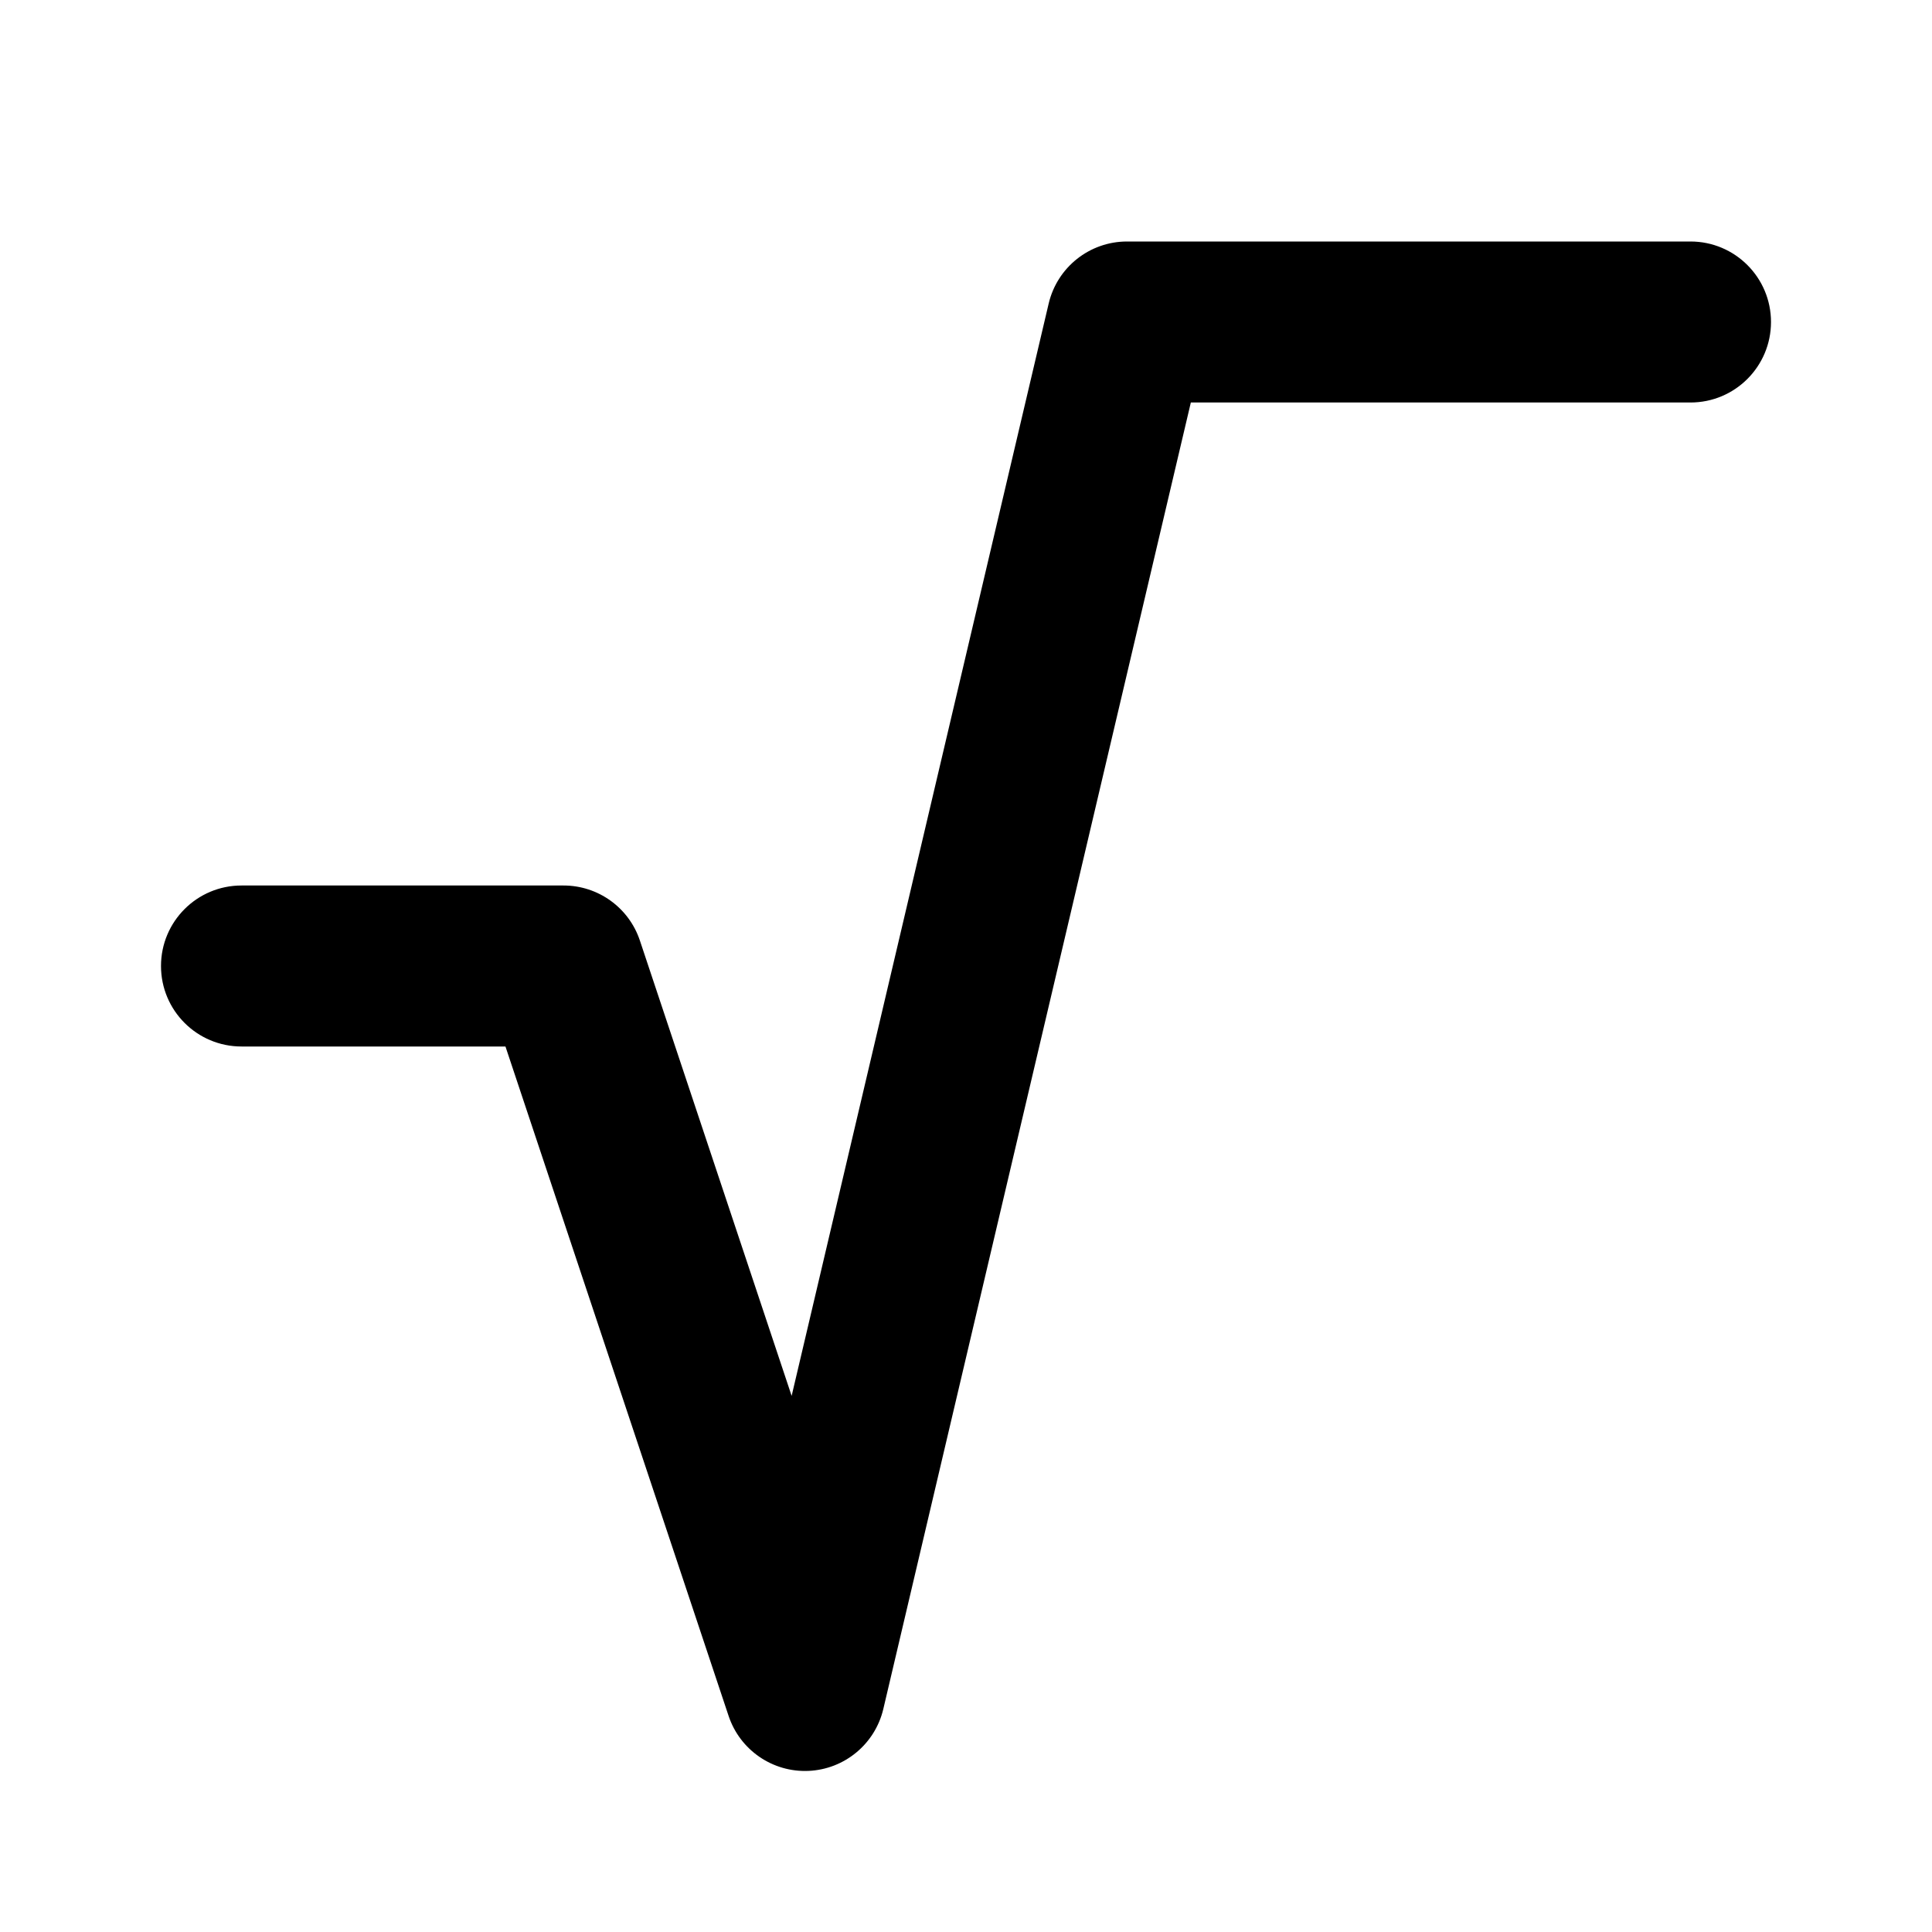
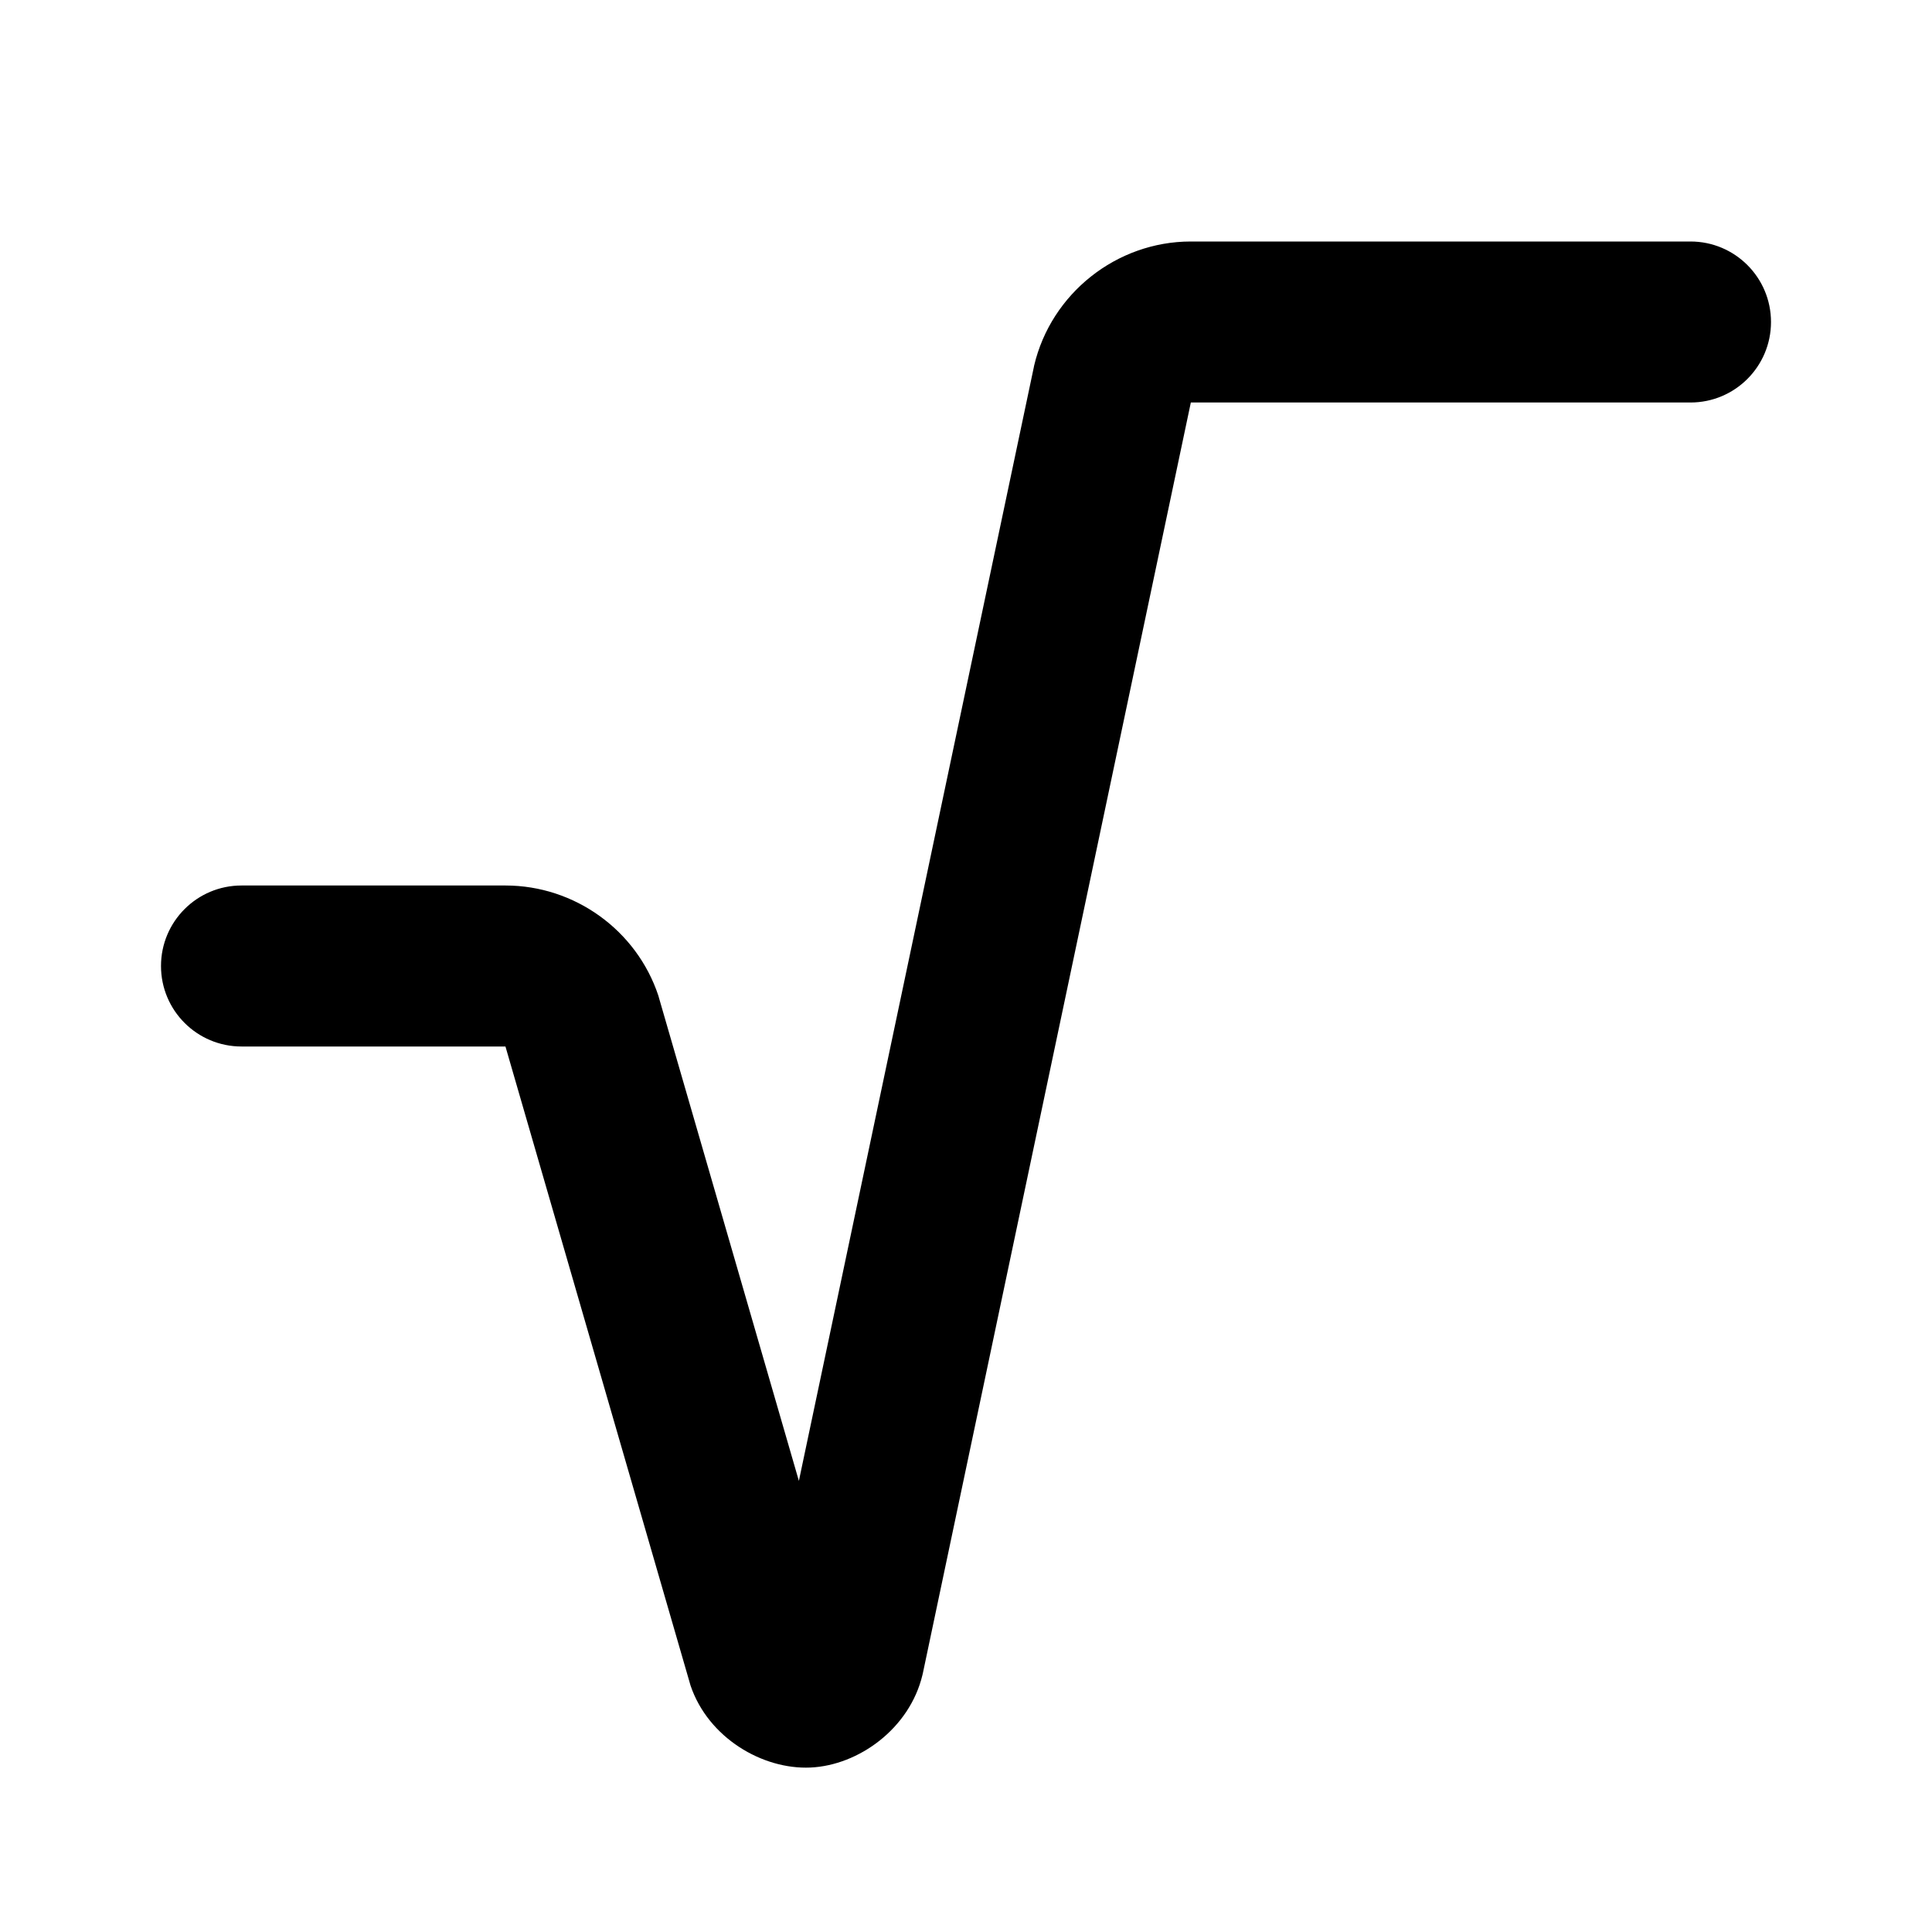
<svg xmlns="http://www.w3.org/2000/svg" width="24" height="24" viewBox="0 0 24 24" fill="currentColor" tags="calculate,formula,maths,operator,root,square,symbol" categories="development,maths">
-   <path d="M 14 3 A 1 1 0 0 0 13.027 3.771 L 9.834 17.34 L 7.949 11.684 A 1 1 0 0 0 7 11 L 3 11 A 1 1 0 0 0 2 12 A 1 1 0 0 0 3 13 L 6.279 13 L 9.051 21.316 A 1 1 0 0 0 10.973 21.229 L 14.793 5 L 21 5 A 1 1 0 0 0 22 4 A 1 1 0 0 0 21 3 L 14 3 z " />
+   <path d="M 14.791 3 C 13.869 3.001 13.057 3.646 12.846 4.543 A 1 1 0 0 0 12.842 4.564 L 9.924 18.396 L 8.189 12.406 A 1 1 0 0 0 8.178 12.367 C 7.907 11.554 7.138 11.001 6.281 11 A 1 1 0 0 0 6.279 11 L 3 11 A 1 1 0 0 0 2 12 A 1 1 0 0 0 3 13 L 6.279 13 L 8.566 20.896 A 1 1 0 0 0 8.578 20.938 C 8.798 21.588 9.472 21.984 10.068 21.957 C 10.664 21.93 11.299 21.475 11.459 20.807 A 1 1 0 0 0 11.465 20.781 L 14.793 5 L 21 5 A 1 1 0 0 0 22 4 A 1 1 0 0 0 21 3 L 14.793 3 A 1 1 0 0 0 14.791 3 z " />
</svg>
